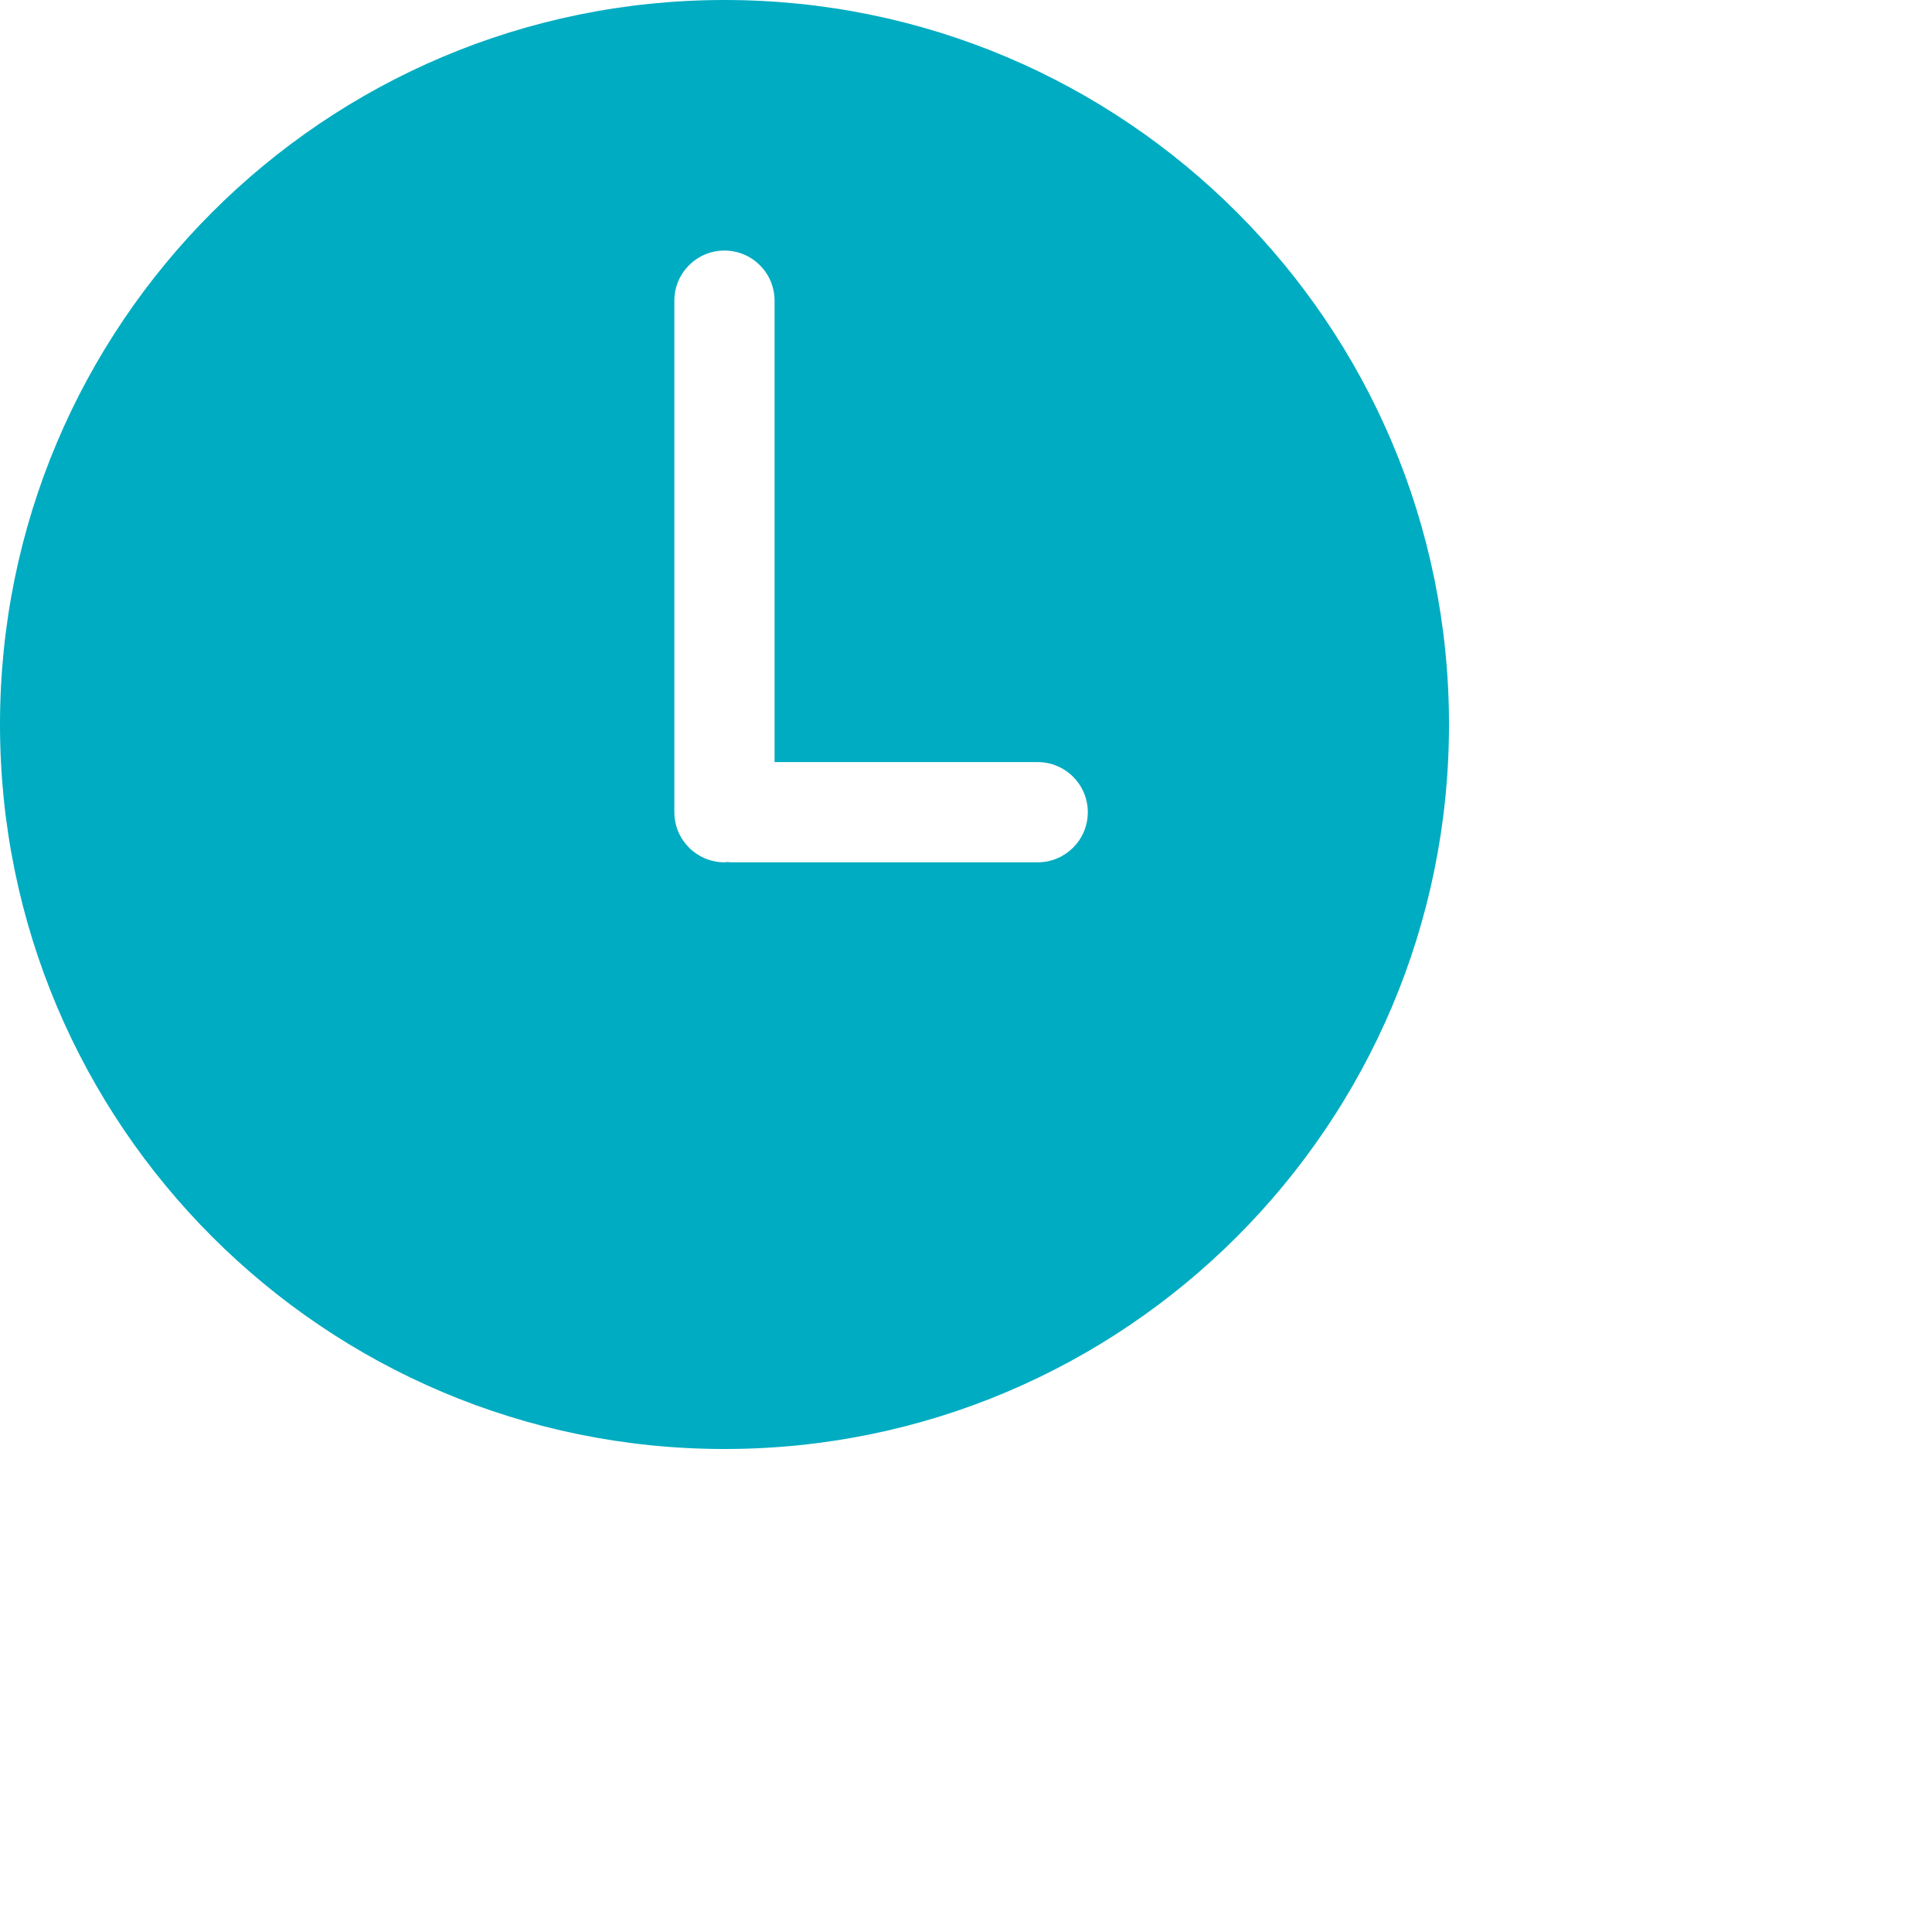
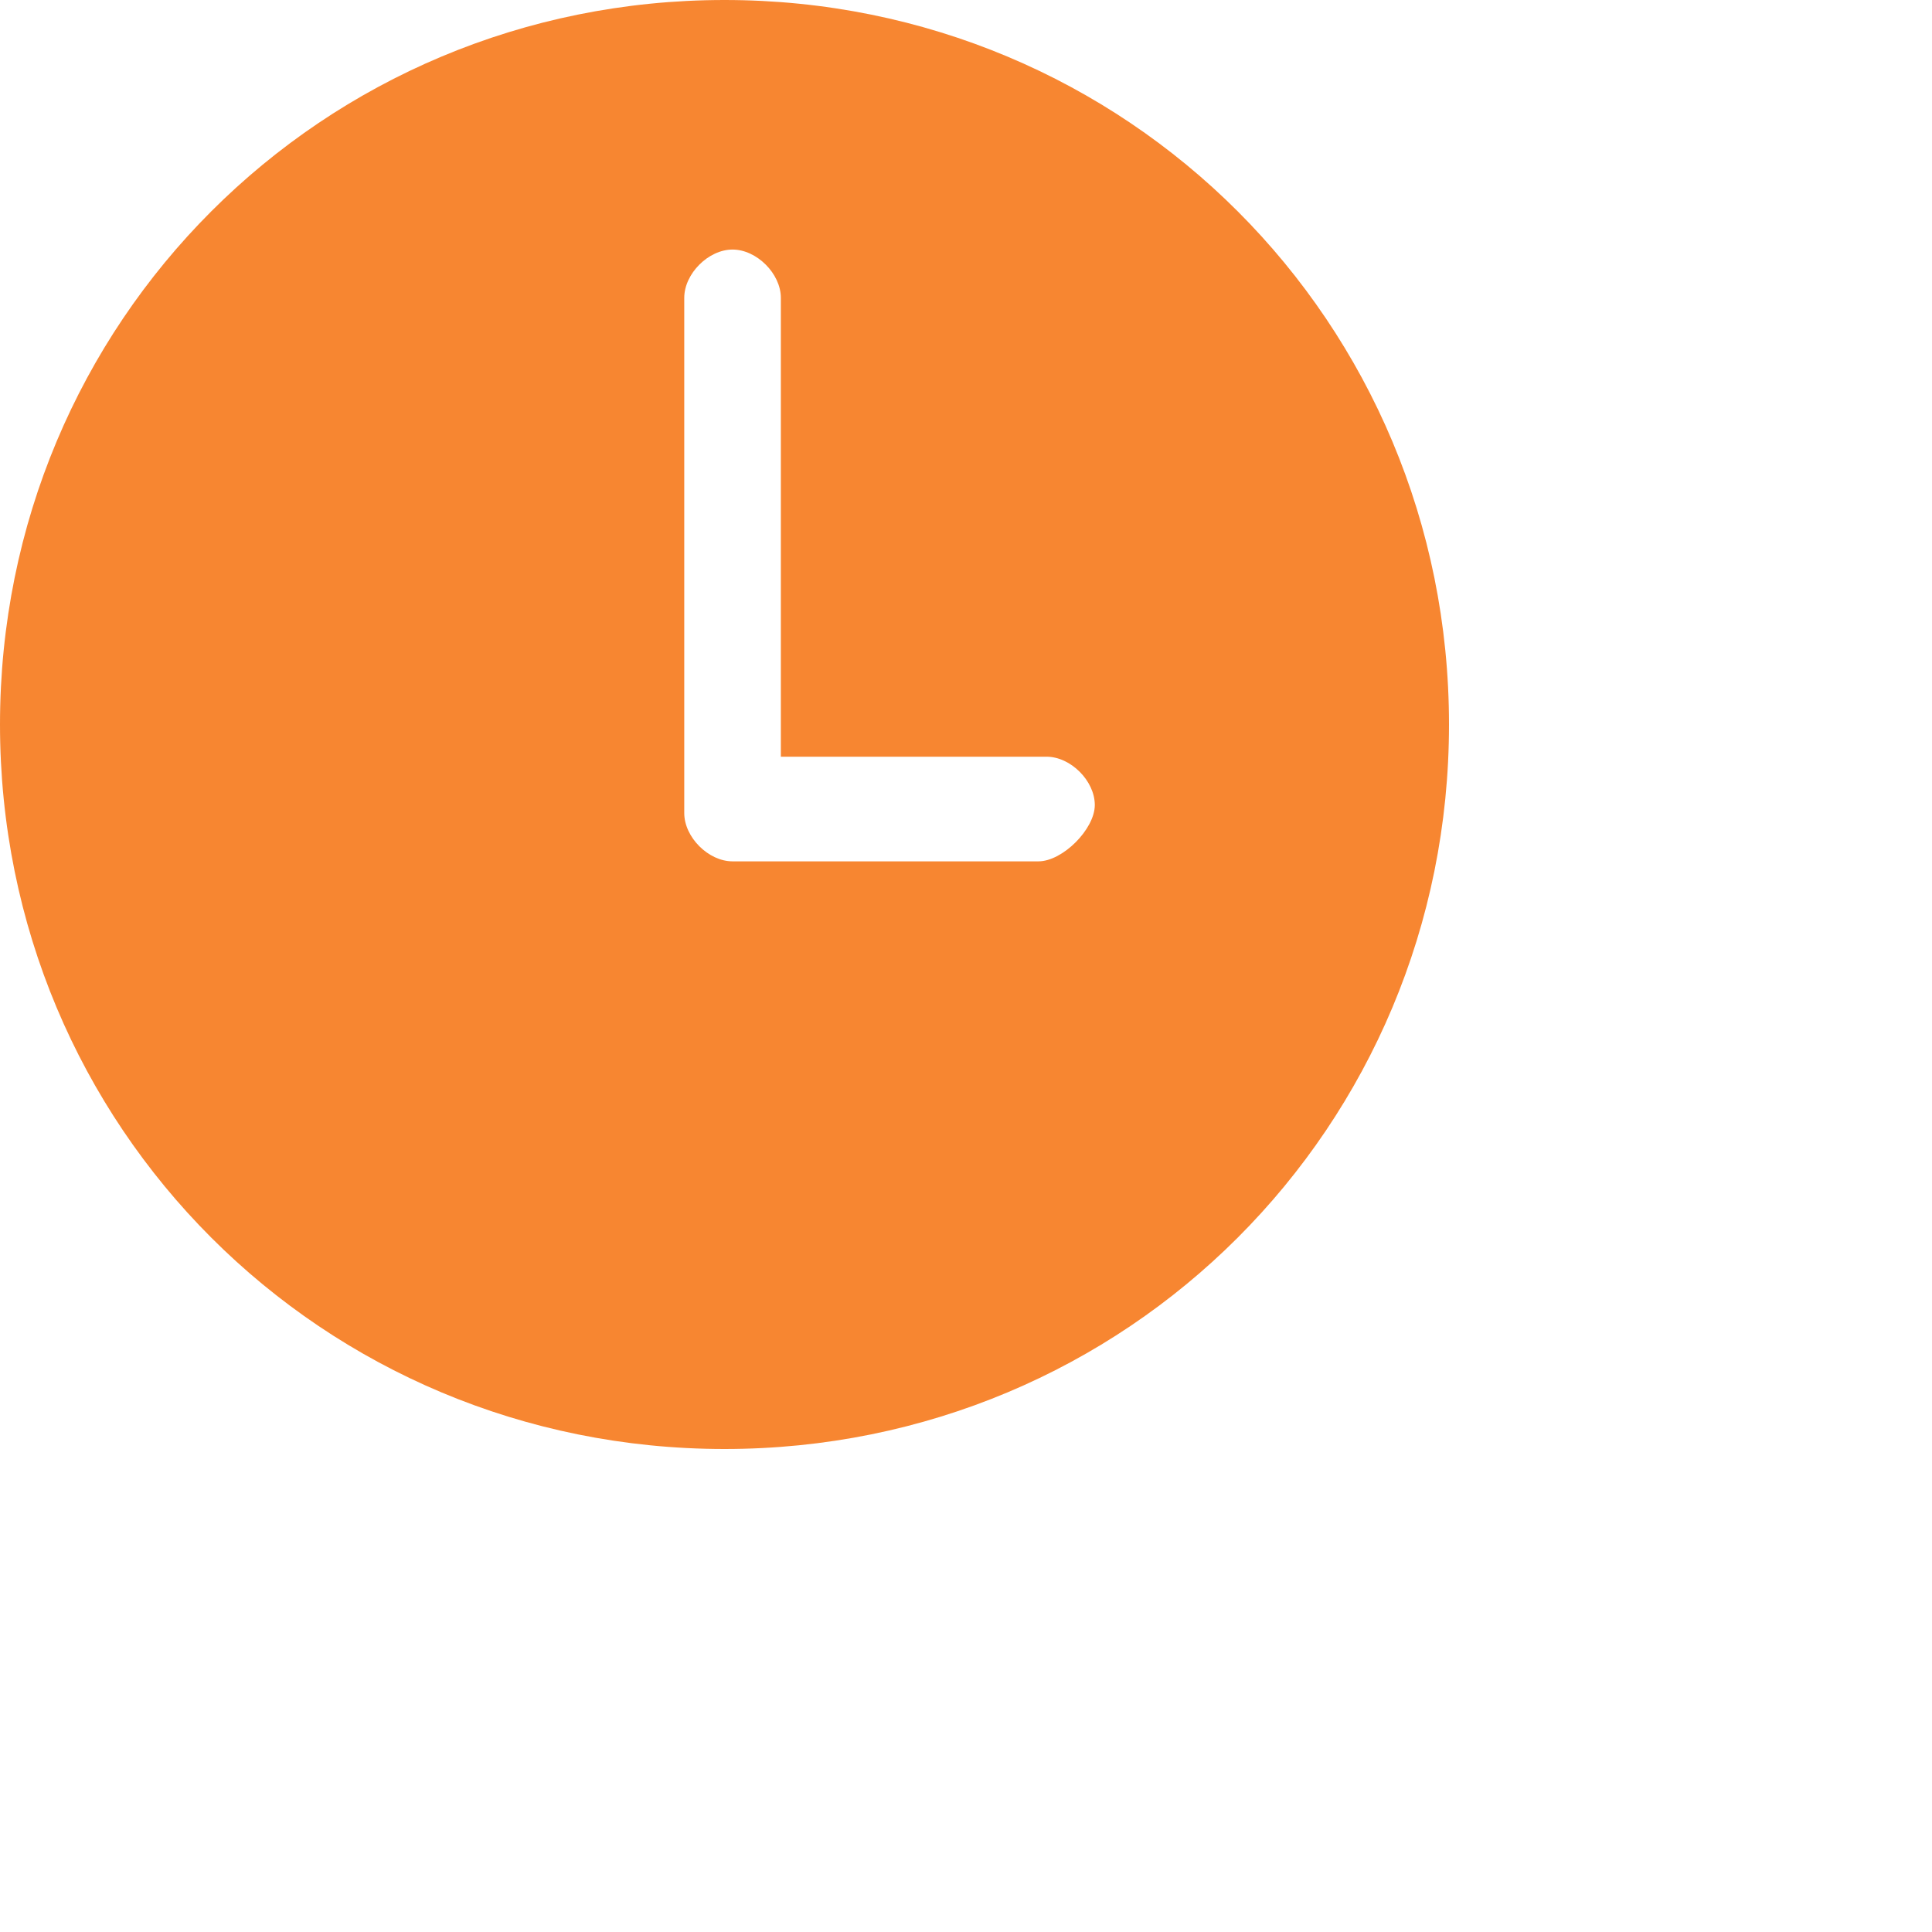
- <svg xmlns="http://www.w3.org/2000/svg" width="24" height="24">
-   <path fill="#00ACC1" fill-rule="evenodd" d="M9 0a9 9 0 1 0 0 18A9 9 0 0 0 9 0zm3.891 10.712H9.075c-.013 0-.025-.004-.037-.004-.013.001-.025.004-.038.004a.623.623 0 0 1-.623-.623V3.735a.622.622 0 0 1 1.245 0v5.732h3.268a.622.622 0 1 1 .001 1.245z" />
+ <svg xmlns="http://www.w3.org/2000/svg" version="1.1" id="Layer_1" x="0px" y="0px" viewBox="0 0 24 24" style="enable-background:new 0 0 24 24;" xml:space="preserve">
+   <style type="text/css">
+ 	.st0{fill:#F78631;}
+ </style>
+   <path class="st0" d="M9,0C4,0,0,4,0,9s4,9,9,9s9-4,9-9S14,0,9,0z M12.9,10.7H9.1c0,0,0,0,0,0c0,0,0,0,0,0c-0.3,0-0.6-0.3-0.6-0.6  l0,0V3.7c0-0.3,0.3-0.6,0.6-0.6c0.3,0,0.6,0.3,0.6,0.6v5.7h3.3c0.3,0,0.6,0.3,0.6,0.6S13.2,10.7,12.9,10.7z" />
</svg>
